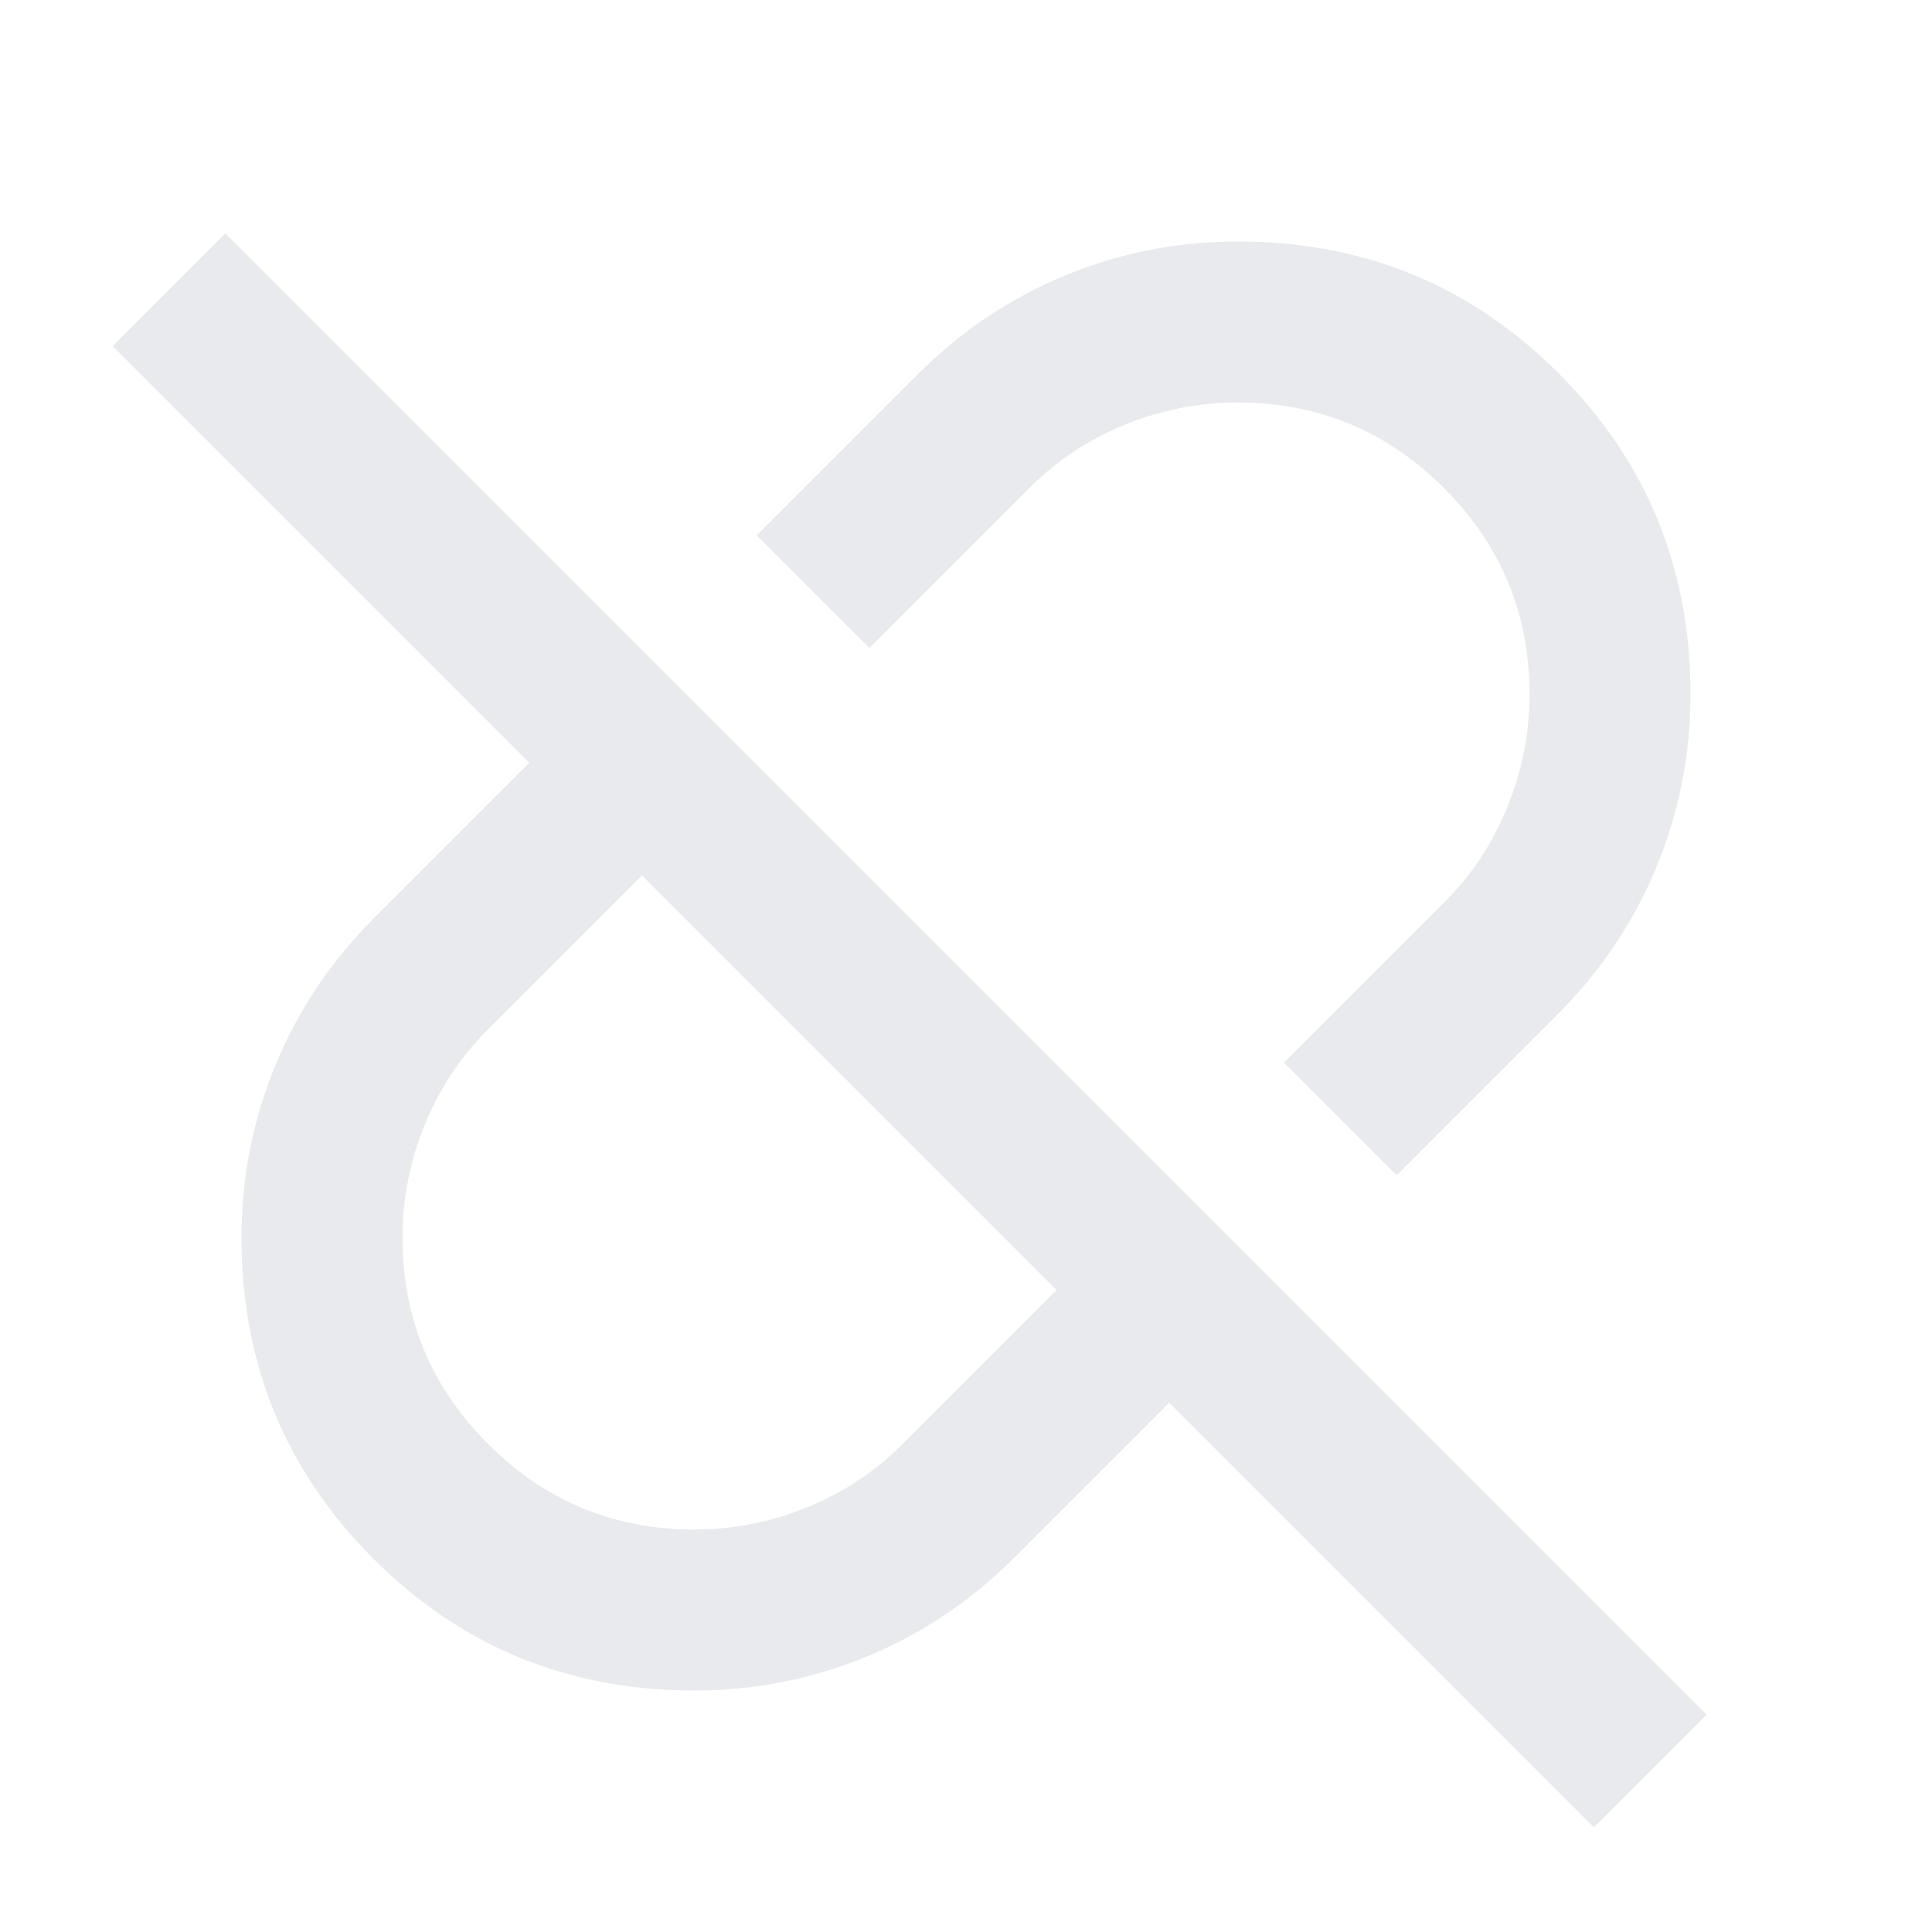
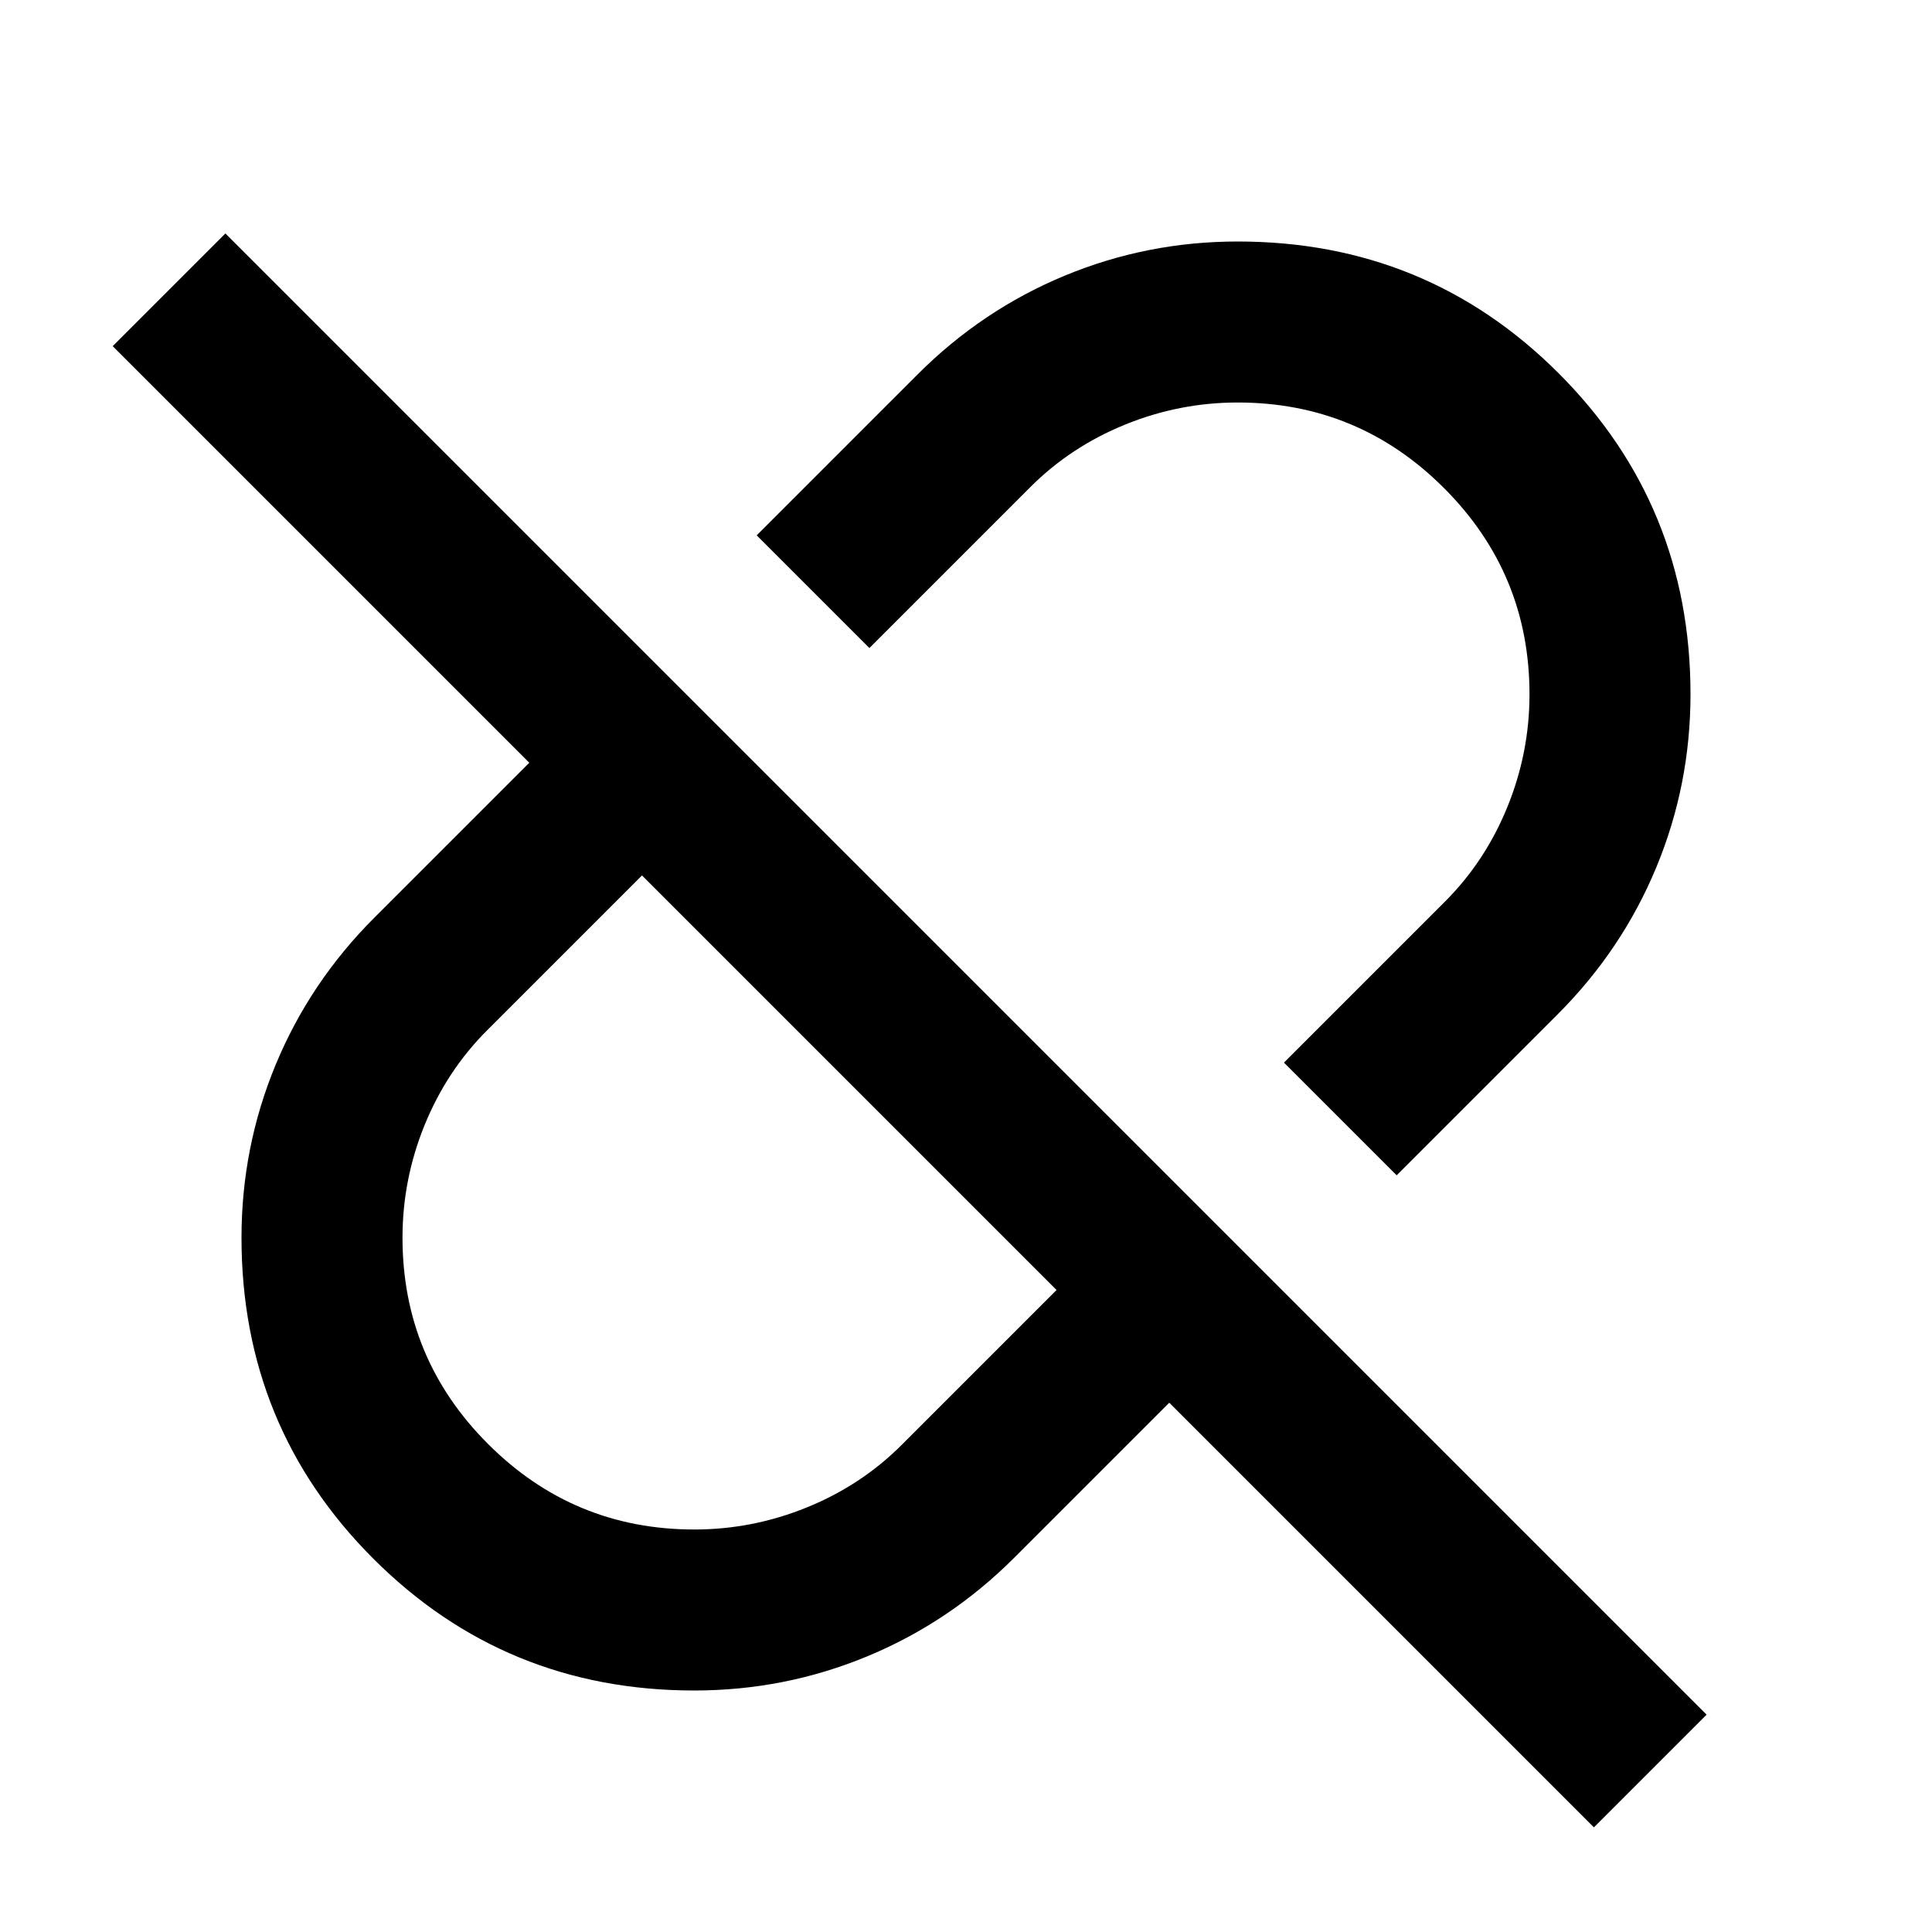
- <svg xmlns="http://www.w3.org/2000/svg" height="24px" viewBox="0 -960 960 960" width="24px" fill="#e8eaed">
+ <svg xmlns="http://www.w3.org/2000/svg" height="24px" viewBox="0 -960 960 960" width="24px" fill="##fffad8">
  <path d="m694-376-56-56 80-80q20-20 31-47t11-56q0-60-42.5-102.5T615-760q-29 0-56 11t-47 31l-80 80-56-56 80-80q32-32 73-49t86-17q94 0 159.5 65.5T840-615q0 45-17 86t-49 73l-80 80ZM345-200q29 0 56-11t47-31l77-77-206-206-77 77q-20 20-31 47t-11 56q0 60 42.5 102.5T345-200ZM792-52 581-263l-77 77q-32 32-73 49t-86 17q-94 0-159.5-65.5T120-345q0-45 17-86t49-73l77-77L56-788l56-56 736 736-56 56ZM422-422Zm113-113Z" />
</svg>
